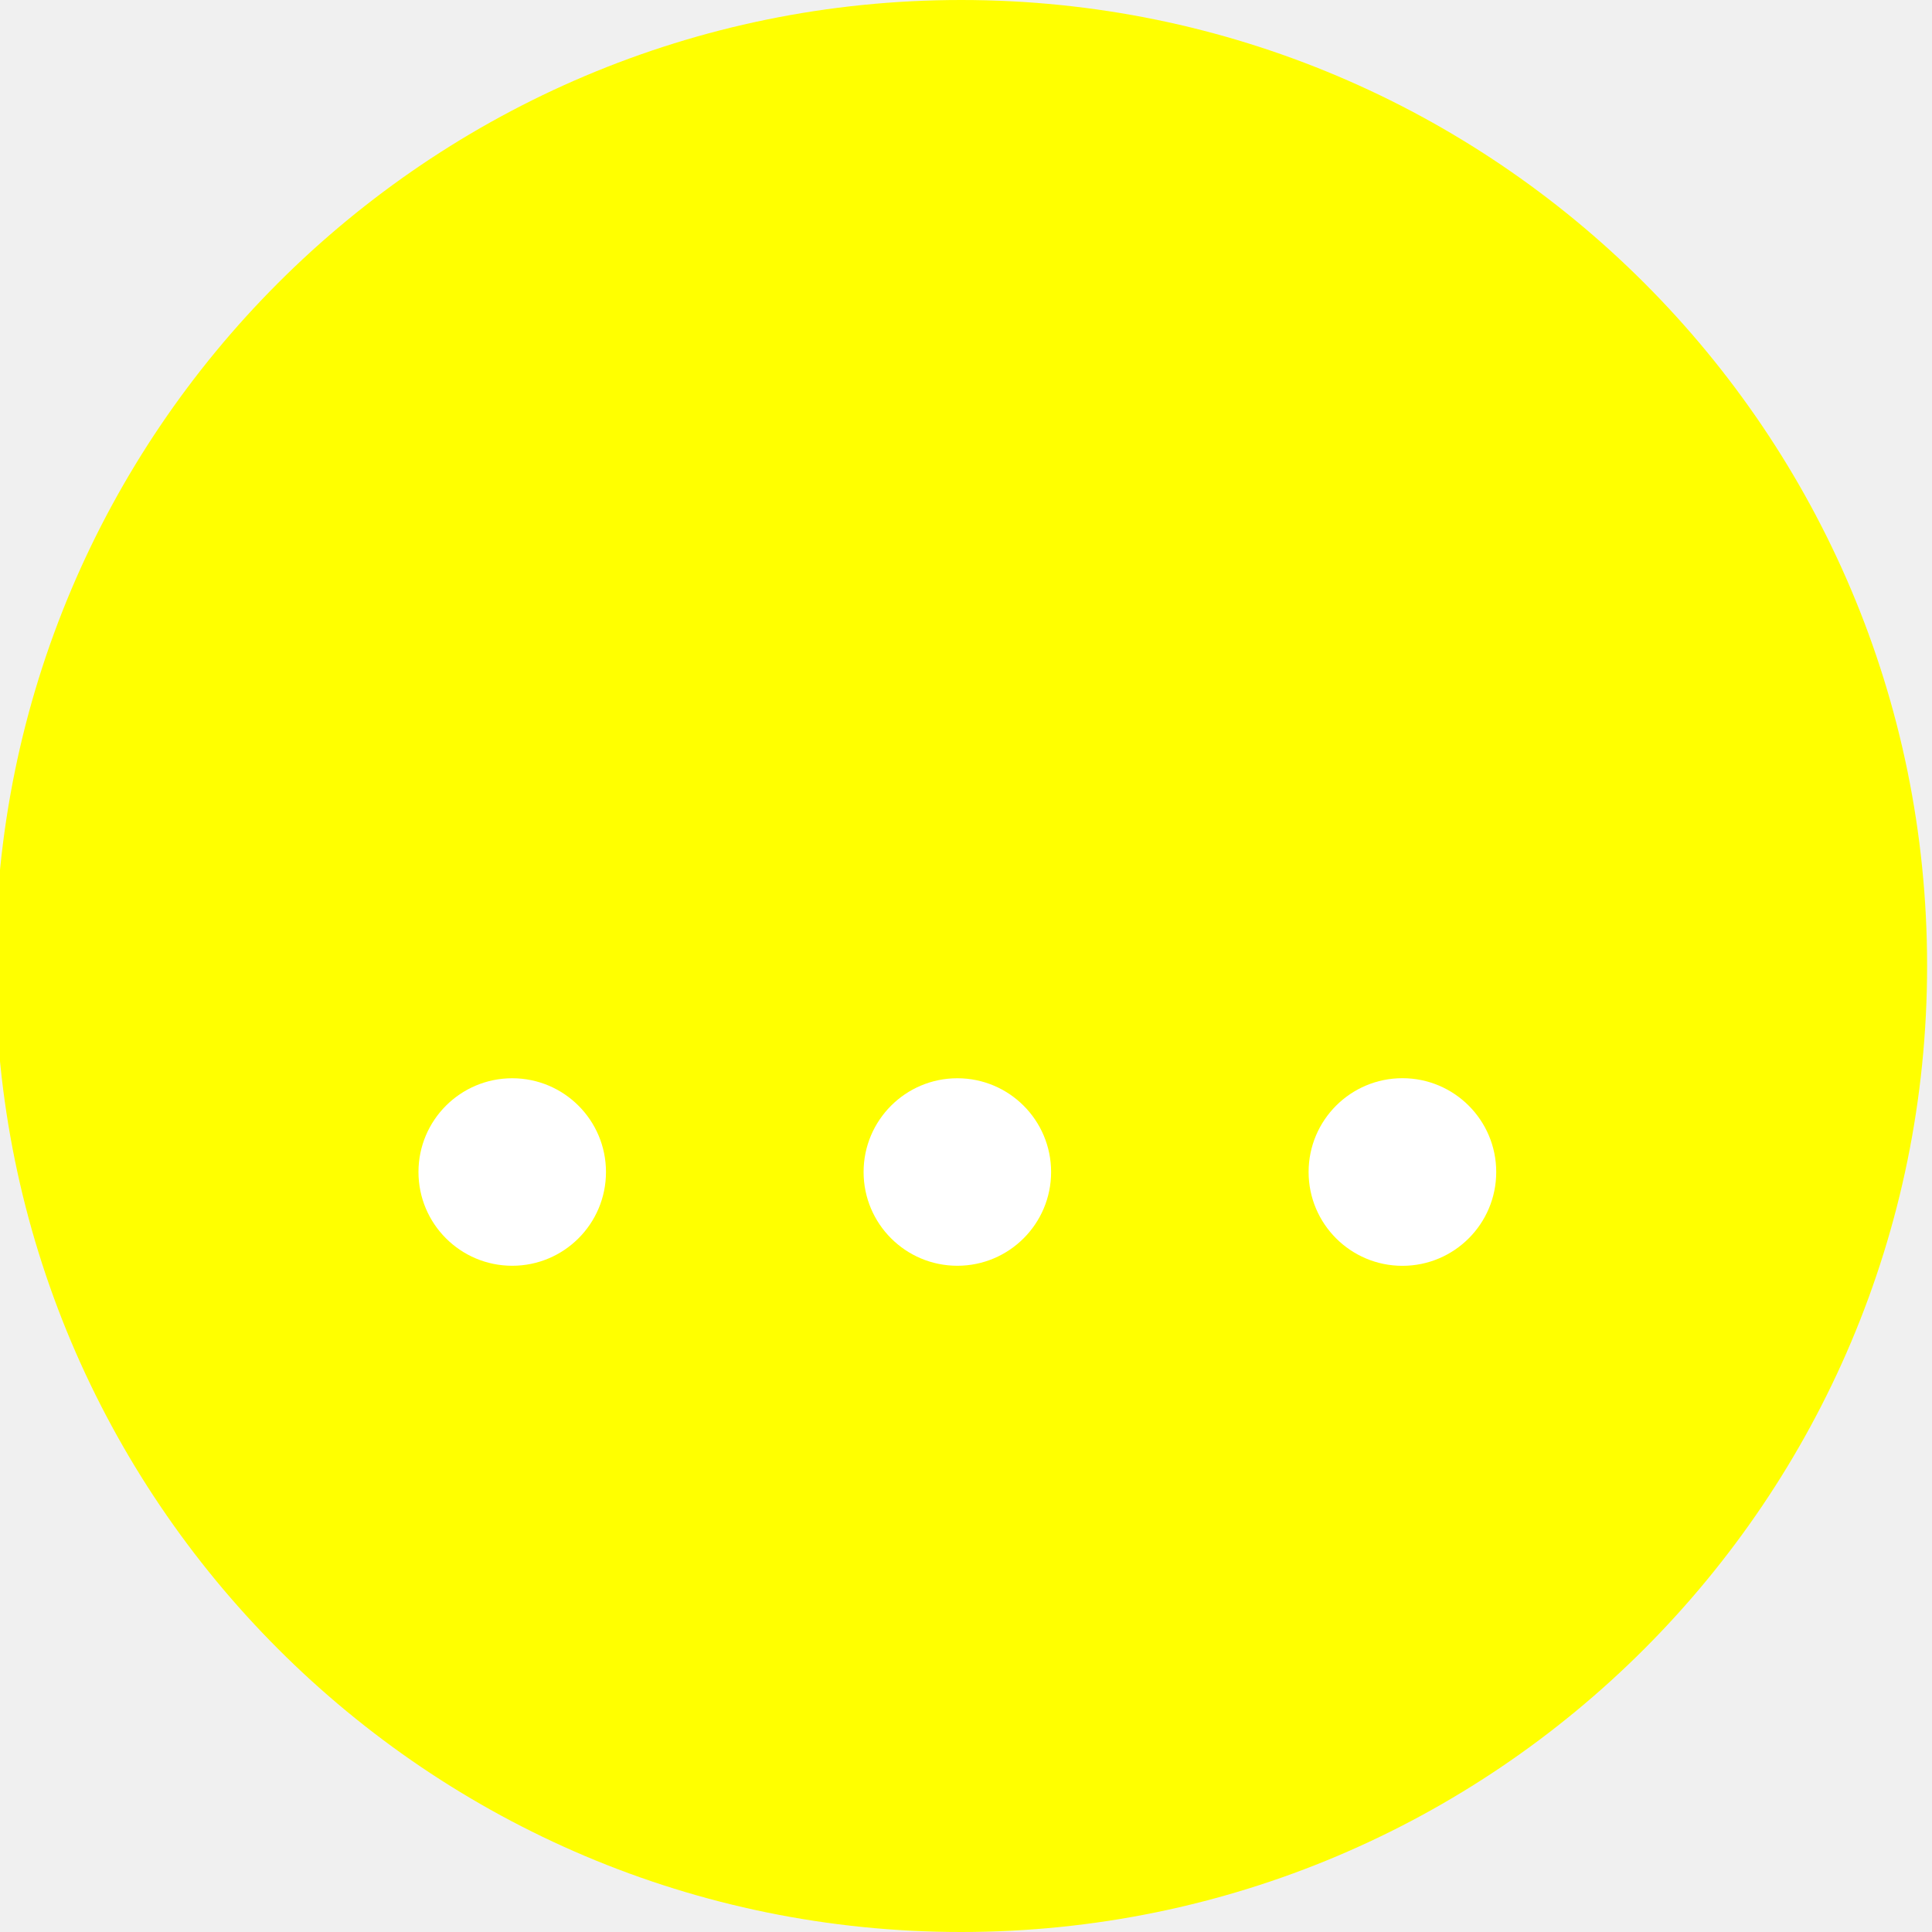
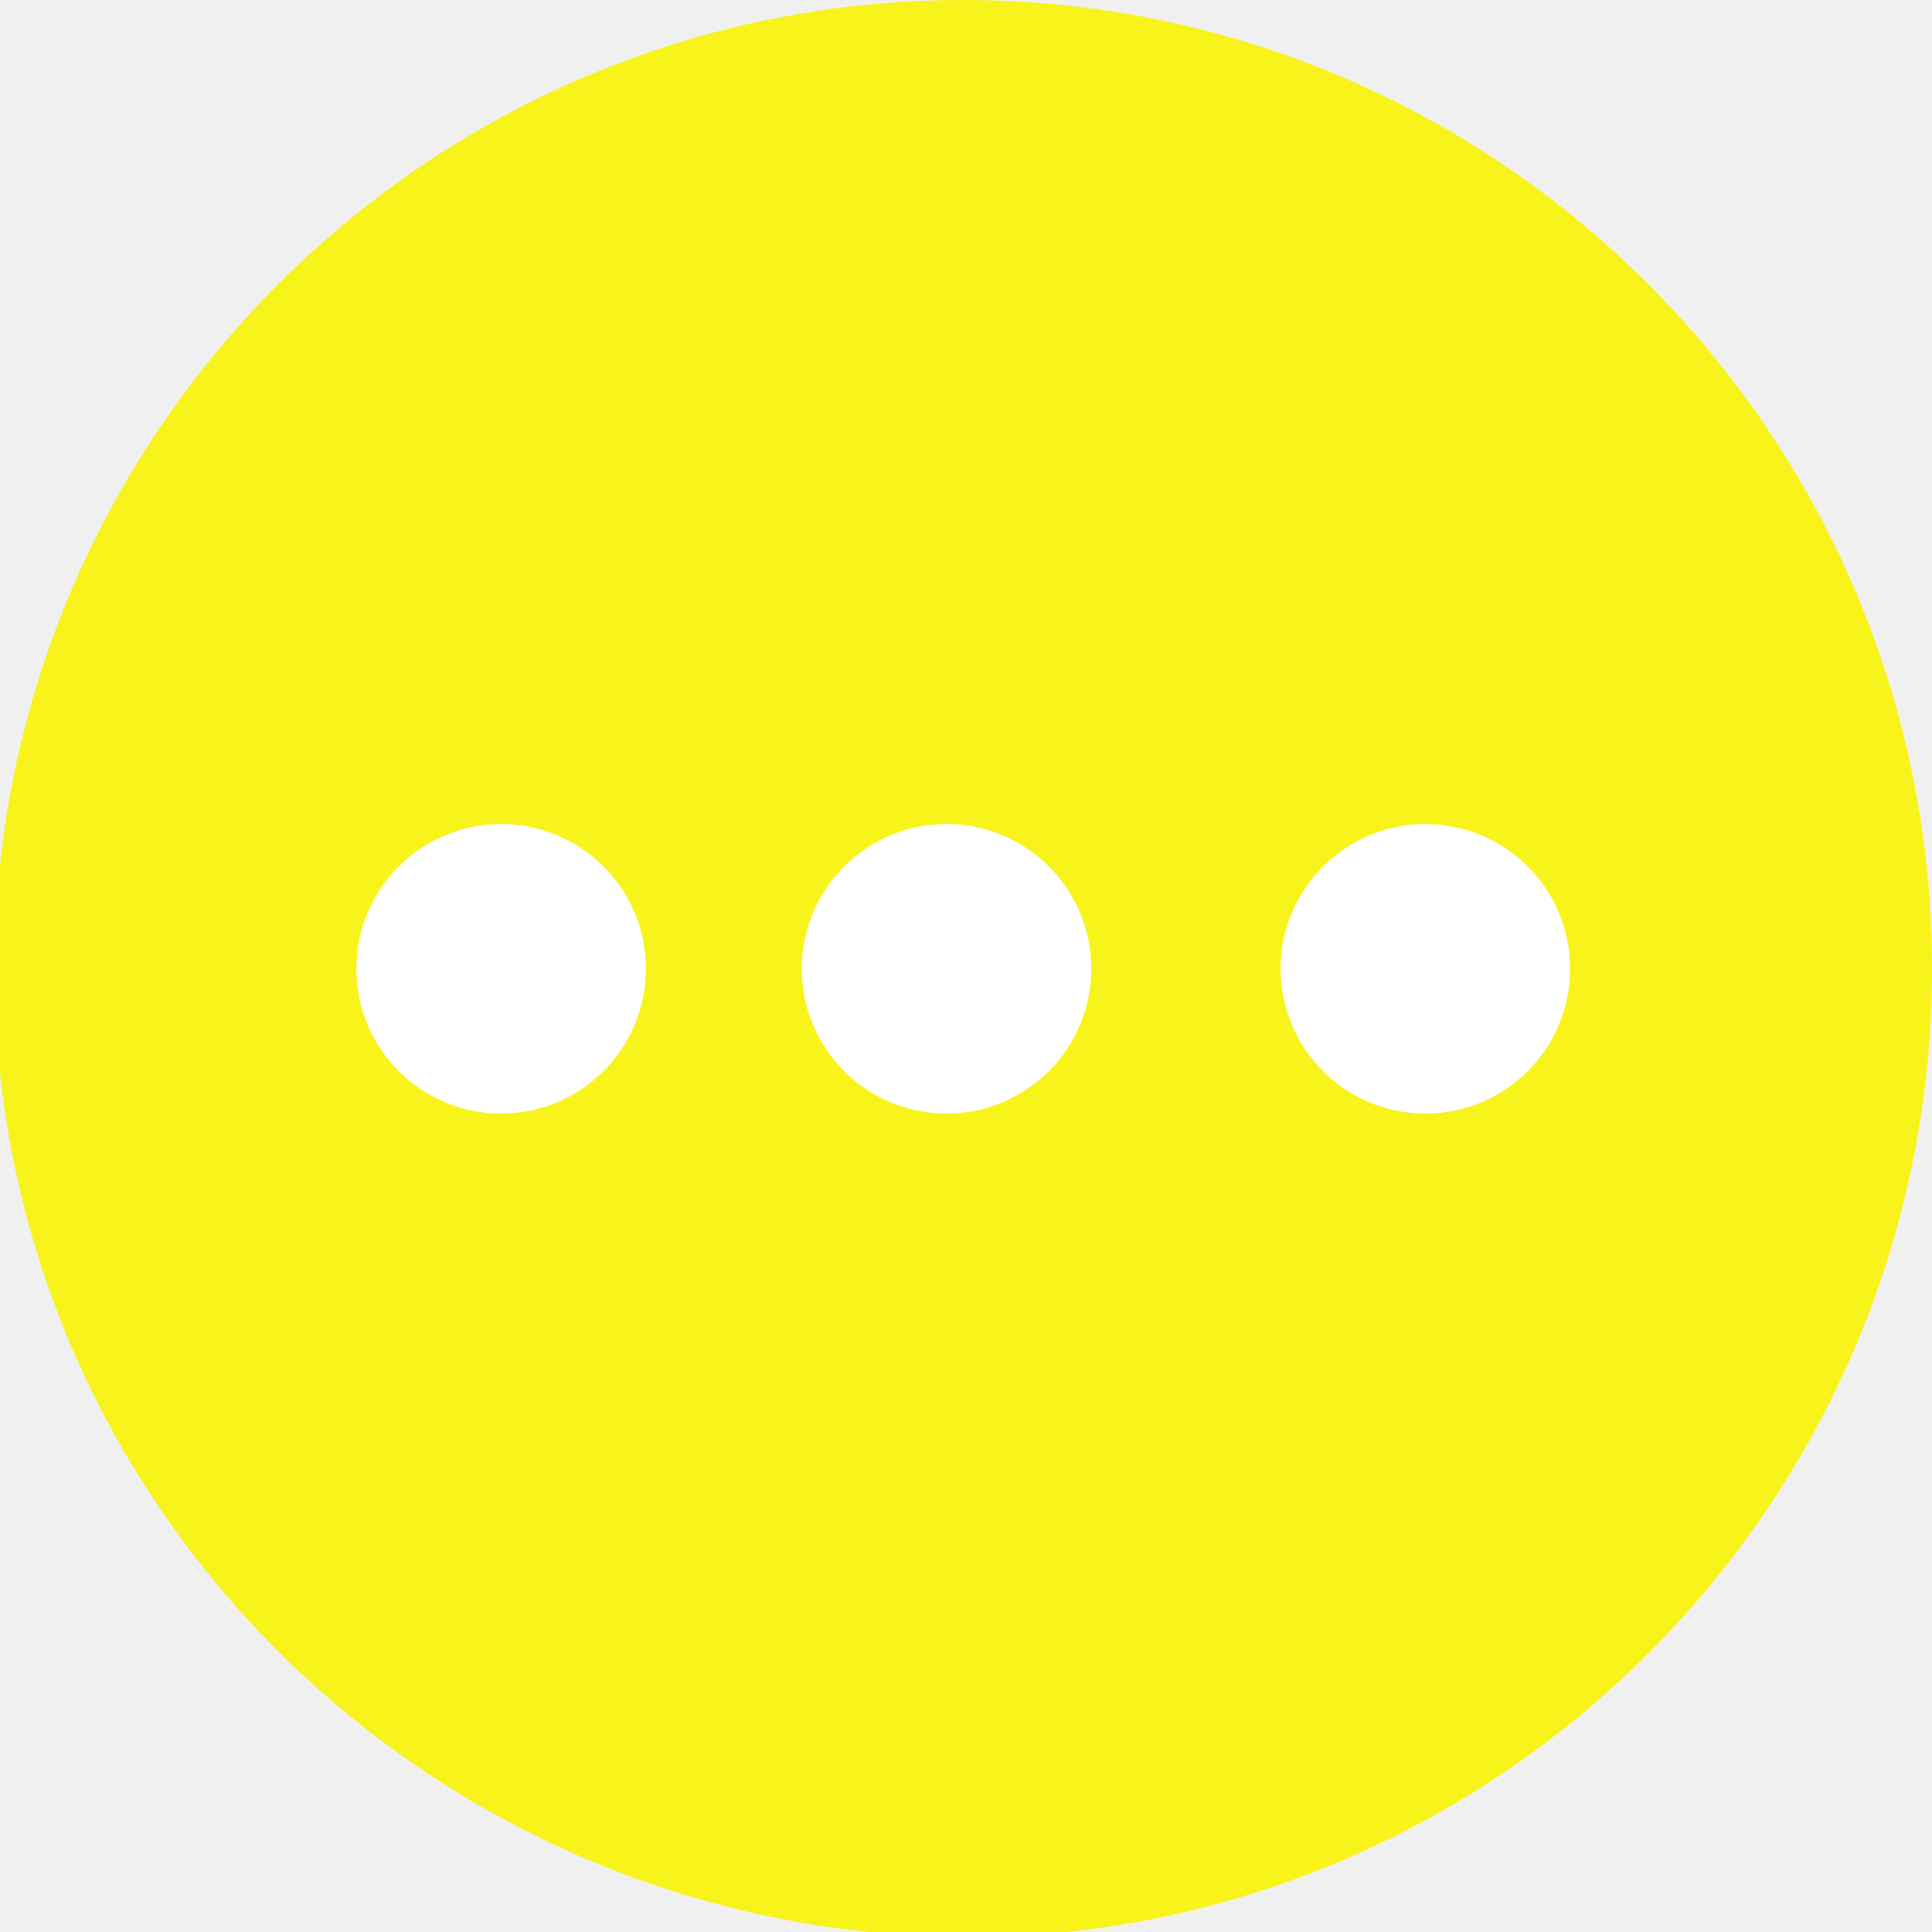
- <svg xmlns="http://www.w3.org/2000/svg" version="1.1" id="Layer_1" x="0px" y="0px" width="34.723px" height="34.723px" viewBox="0 0 34.723 34.723" enable-background="new 0 0 34.723 34.723" xml:space="preserve">
-   <path fill="#FFFF00" d="M34.635,17.356c0,9.593-7.771,17.367-17.361,17.367c-9.587,0-17.358-7.772-17.358-17.367  C-0.086,7.774,7.687,0,17.274,0C26.865,0,34.635,7.774,34.635,17.356z" />
-   <polyline display="none" fill="none" stroke="#FFFFFF" stroke-width="3" stroke-linecap="round" stroke-linejoin="round" stroke-miterlimit="10" points="  27.222,12.549 15.161,24.609 15.127,24.578 8.856,18.307 " />
-   <circle fill="#FFFFFF" cx="17.206" cy="21.064" r="1.685" />
-   <circle fill="#FFFFFF" cx="25.205" cy="21.064" r="1.686" />
-   <circle fill="#FFFFFF" cx="9.206" cy="21.064" r="1.685" />
+ <svg xmlns="http://www.w3.org/2000/svg" version="1.1" id="Layer_1" x="0px" y="0px" viewBox="0 0 34.7 34.7" style="enable-background:new 0 0 34.7 34.7;" xml:space="preserve">
+   <style type="text/css">
+ 	.st0{fill:#F9F31C;}
+ 	.st1{display:none;fill:none;stroke:#FFFFFF;stroke-width:3;stroke-linecap:round;stroke-linejoin:round;stroke-miterlimit:10;}
+ 	.st2{fill:#FFFFFF;}
+ </style>
+   <path class="st0" d="M34.7,17.4c0,9.6-7.8,17.4-17.4,17.4C7.7,34.7-0.1,27-0.1,17.4C-0.1,7.8,7.7,0,17.3,0  C26.9,0,34.7,7.8,34.7,17.4z" />
+   <polyline class="st1" points="27.2,12.5 15.2,24.6 15.1,24.6 8.9,18.3 " />
+   <g>
+     <circle class="st2" cx="9" cy="17.4" r="2.6" />
+     <circle class="st2" cx="17" cy="17.4" r="2.6" />
+     <circle class="st2" cx="25.6" cy="17.4" r="2.6" />
+   </g>
</svg>
